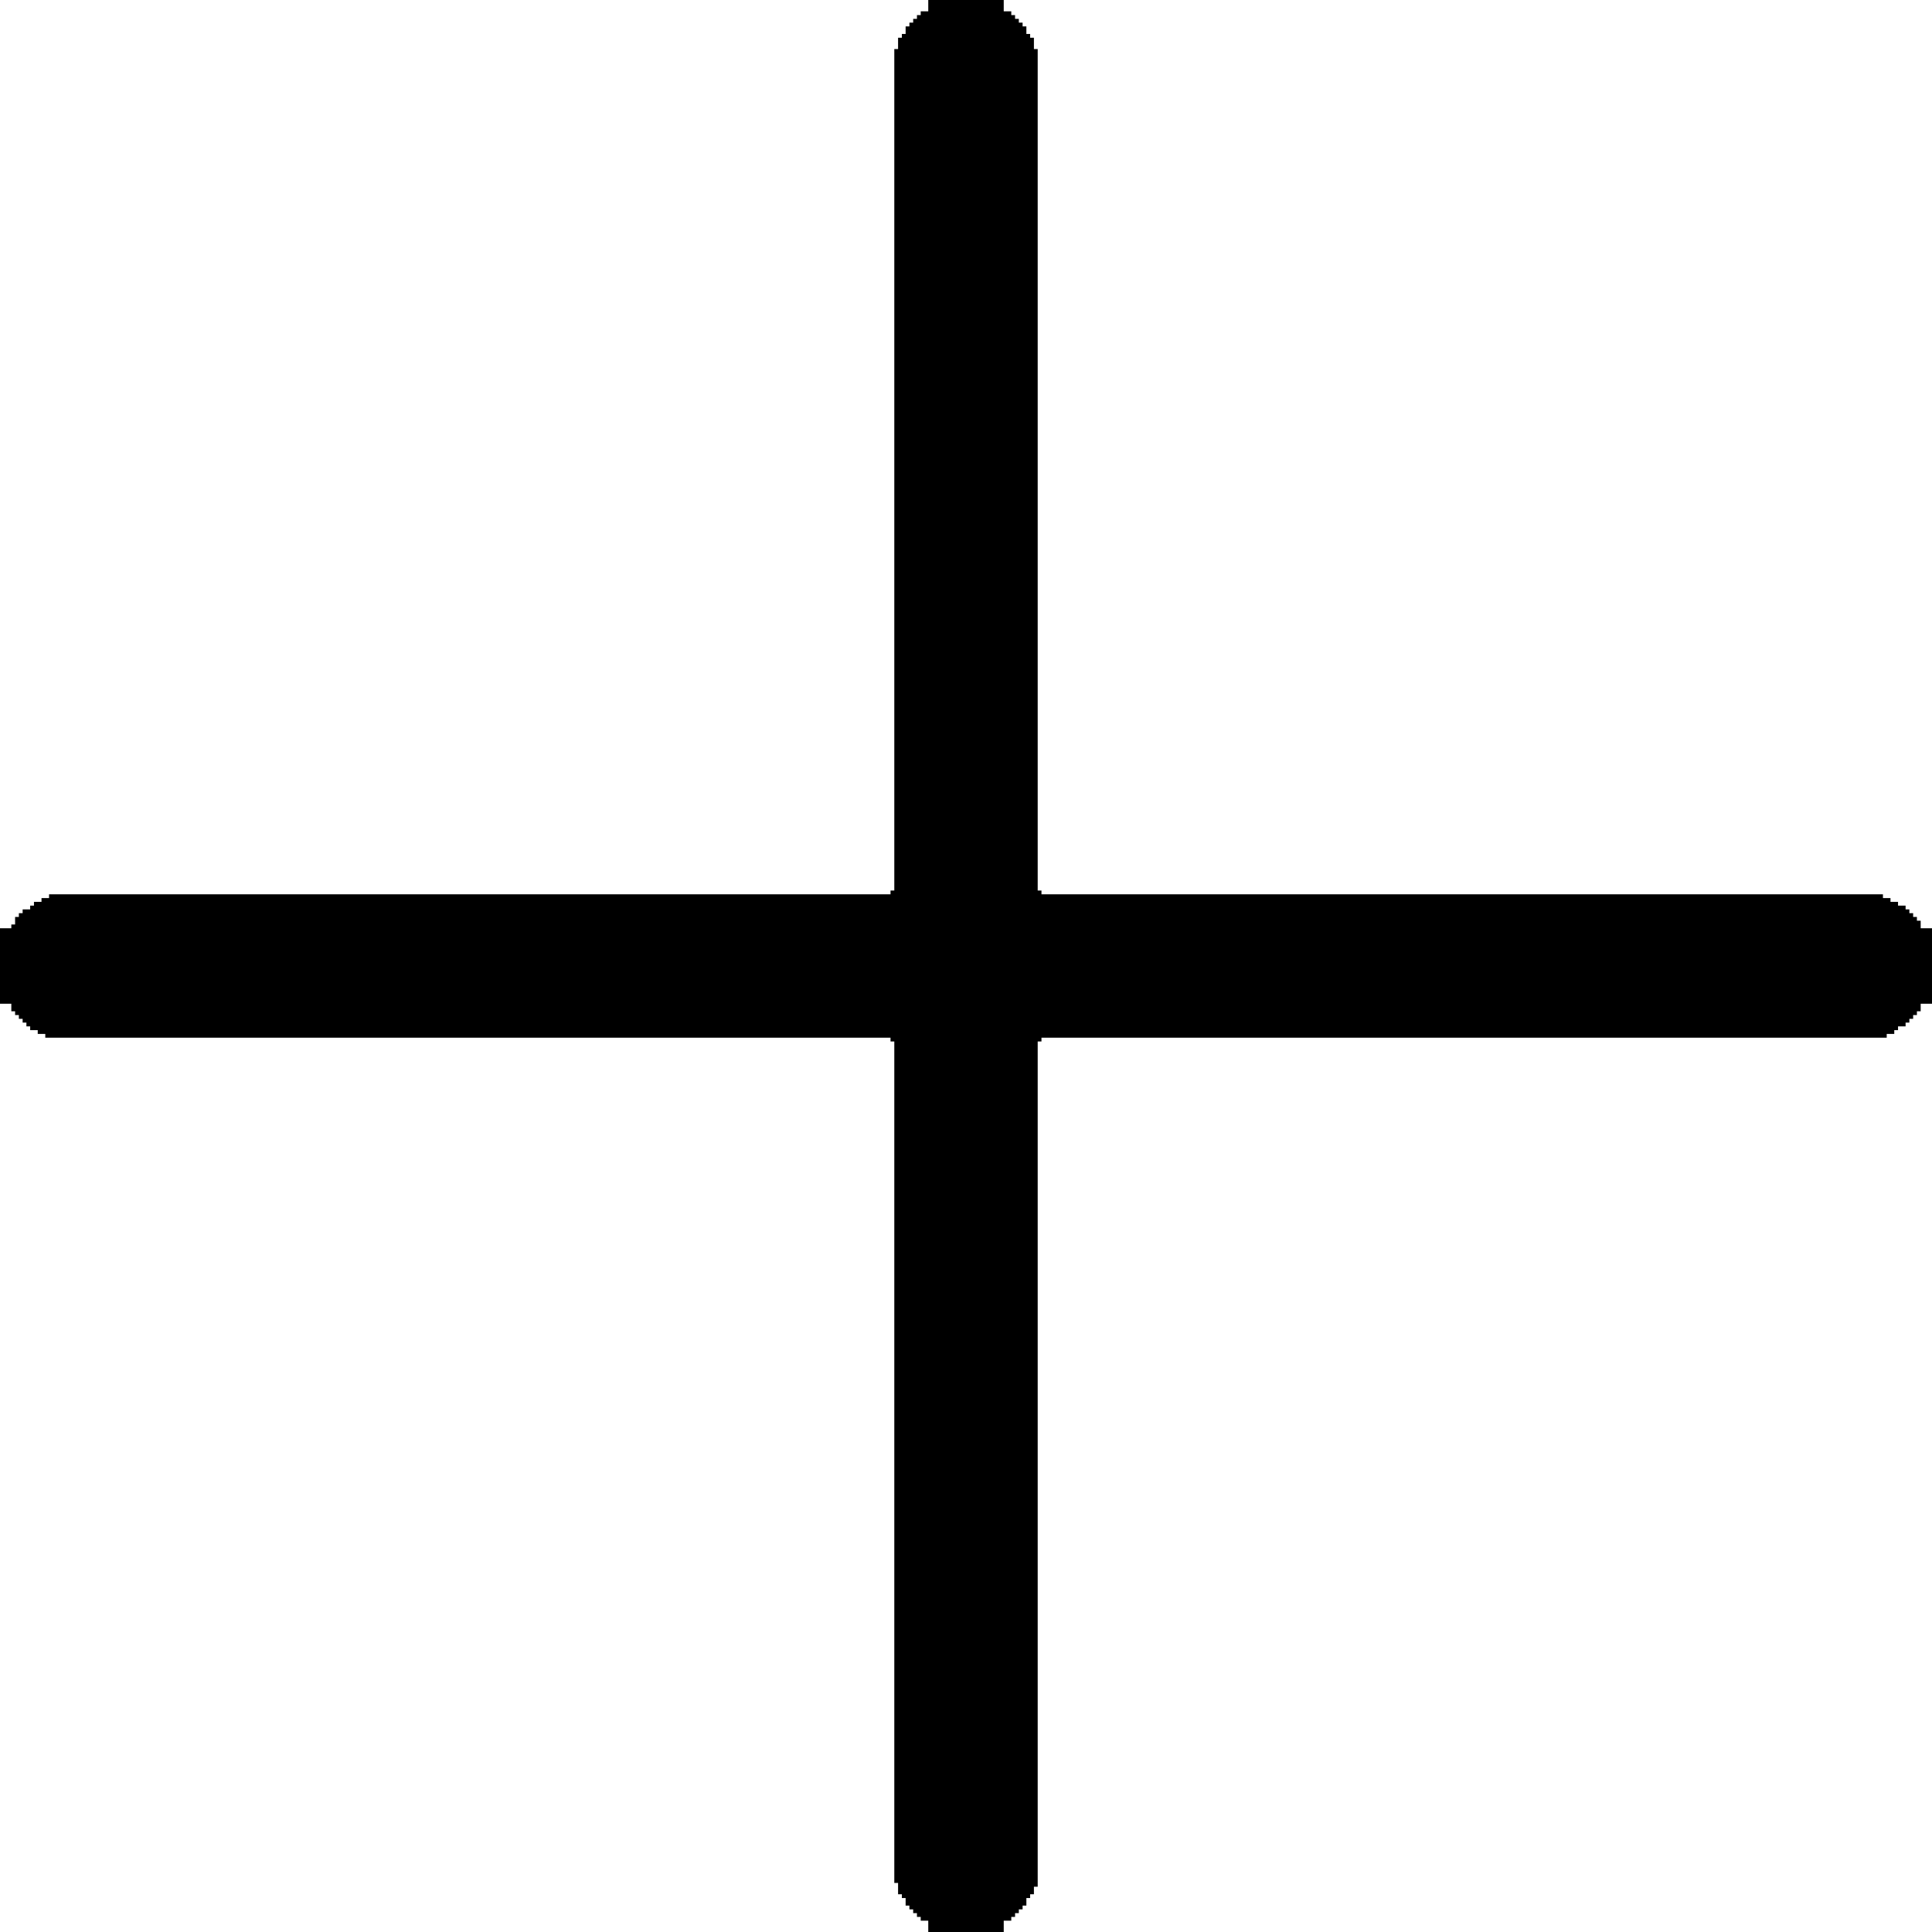
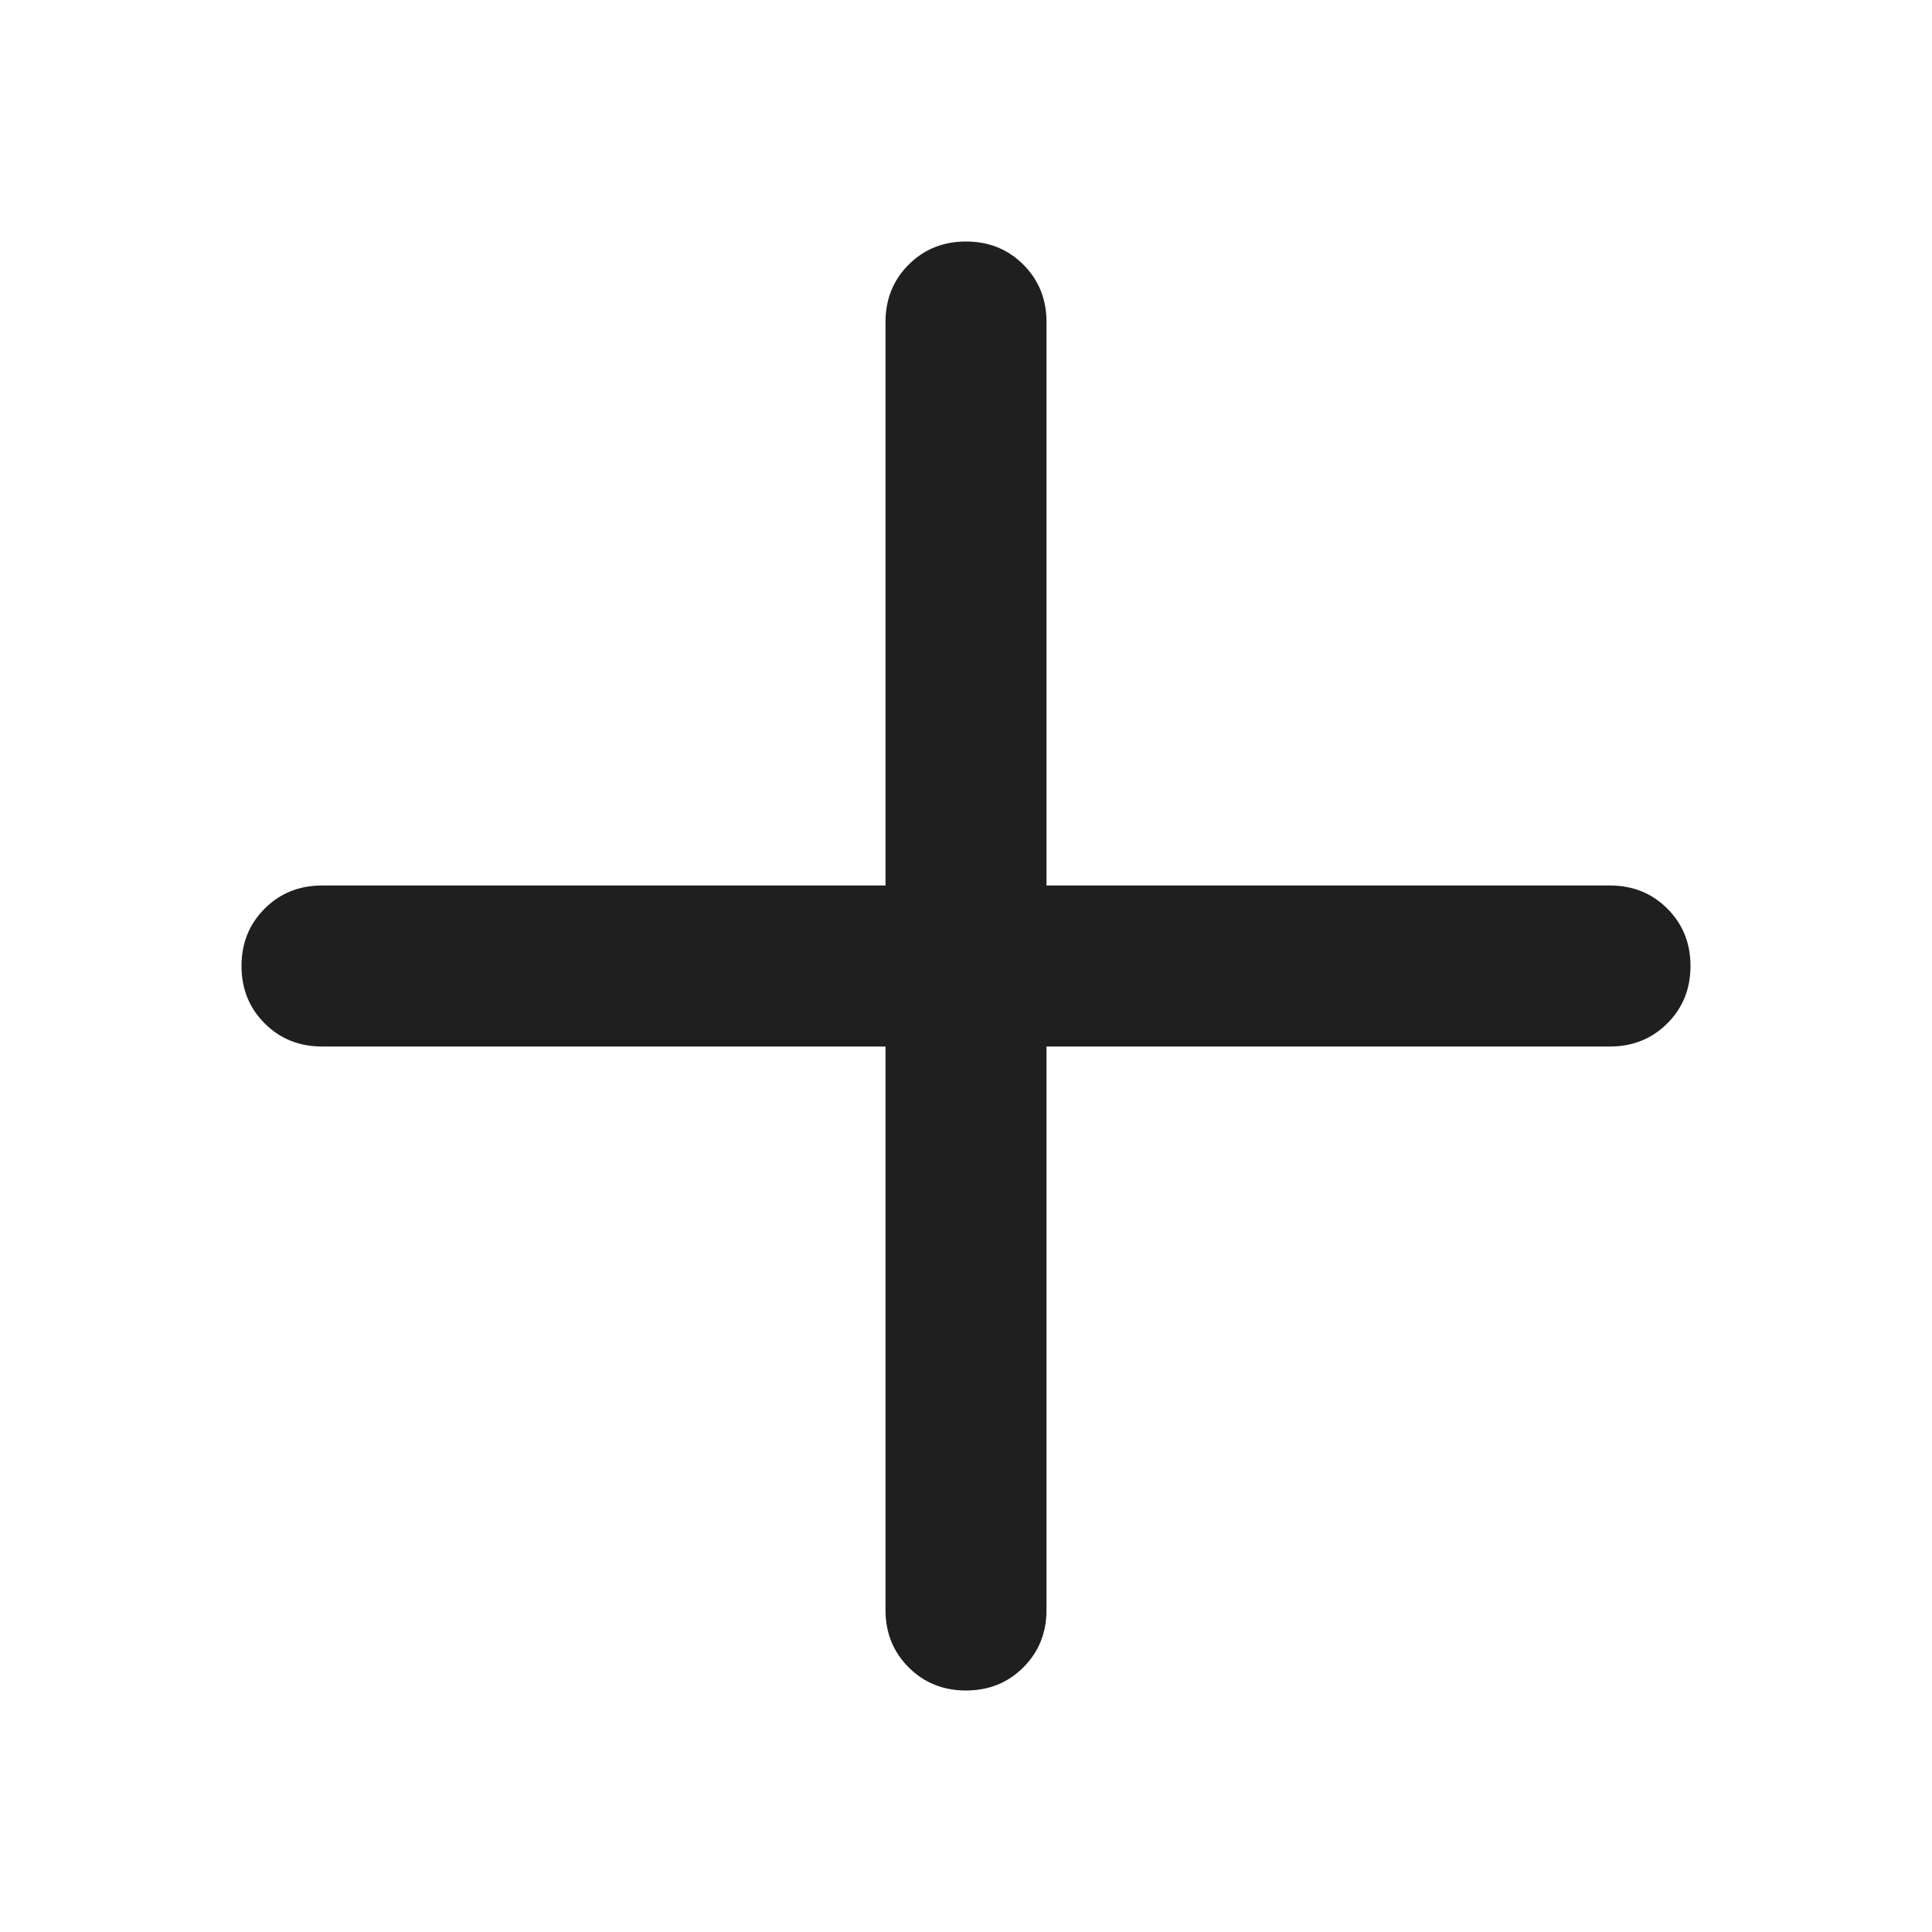
- <svg xmlns="http://www.w3.org/2000/svg" viewBox="0 0 512 512" width="512" height="512">
-   <path fill="#000" d="M246,0h20v1h-20zM246,1h20v1h-20zM246,2h20v1h-20zM244,3h24v1h-24zM243,4h26v1h-26zM242,5h28v1h-28zM241,6h30v1h-30zM240,7h32v1h-32zM240,8h32v1h-32zM239,9h34v1h-34zM238,10h36v1h-36zM238,11h36v1h-36zM238,12h36v1h-36zM237,13h38v1h-38zM237,14h38v1h-38zM237,15h38v1h-38zM237,16h38v1h-38zM237,17h38v1h-38zM237,18h38v1h-38zM237,19h38v1h-38zM237,20h38v1h-38zM237,21h38v1h-38zM237,22h38v1h-38zM237,23h38v1h-38zM237,24h38v1h-38zM237,25h38v1h-38zM237,26h38v1h-38zM237,27h38v1h-38zM237,28h38v1h-38zM237,29h38v1h-38zM237,30h38v1h-38zM237,31h38v1h-38zM237,32h38v1h-38zM237,33h38v1h-38zM237,34h38v1h-38zM237,35h38v1h-38zM237,36h38v1h-38zM237,37h38v1h-38zM237,38h38v1h-38zM237,39h38v1h-38zM237,40h38v1h-38zM237,41h38v1h-38zM237,42h38v1h-38zM237,43h38v1h-38zM237,44h38v1h-38zM237,45h38v1h-38zM237,46h38v1h-38zM237,47h38v1h-38zM237,48h38v1h-38zM237,49h38v1h-38zM237,50h38v1h-38zM237,51h38v1h-38zM237,52h38v1h-38zM237,53h38v1h-38zM237,54h38v1h-38zM237,55h38v1h-38zM237,56h38v1h-38zM237,57h38v1h-38zM237,58h38v1h-38zM237,59h38v1h-38zM237,60h38v1h-38zM237,61h38v1h-38zM237,62h38v1h-38zM237,63h38v1h-38zM237,64h38v1h-38zM237,65h38v1h-38zM237,66h38v1h-38zM237,67h38v1h-38zM237,68h38v1h-38zM237,69h38v1h-38zM237,70h38v1h-38zM237,71h38v1h-38zM237,72h38v1h-38zM237,73h38v1h-38zM237,74h38v1h-38zM237,75h38v1h-38zM237,76h38v1h-38zM237,77h38v1h-38zM237,78h38v1h-38zM237,79h38v1h-38zM237,80h38v1h-38zM237,81h38v1h-38zM237,82h38v1h-38zM237,83h38v1h-38zM237,84h38v1h-38zM237,85h38v1h-38zM237,86h38v1h-38zM237,87h38v1h-38zM237,88h38v1h-38zM237,89h38v1h-38zM237,90h38v1h-38zM237,91h38v1h-38zM237,92h38v1h-38zM237,93h38v1h-38zM237,94h38v1h-38zM237,95h38v1h-38zM237,96h38v1h-38zM237,97h38v1h-38zM237,98h38v1h-38zM237,99h38v1h-38zM237,100h38v1h-38zM237,101h38v1h-38zM237,102h38v1h-38zM237,103h38v1h-38zM237,104h38v1h-38zM237,105h38v1h-38zM237,106h38v1h-38zM237,107h38v1h-38zM237,108h38v1h-38zM237,109h38v1h-38zM237,110h38v1h-38zM237,111h38v1h-38zM237,112h38v1h-38zM237,113h38v1h-38zM237,114h38v1h-38zM237,115h38v1h-38zM237,116h38v1h-38zM237,117h38v1h-38zM237,118h38v1h-38zM237,119h38v1h-38zM237,120h38v1h-38zM237,121h38v1h-38zM237,122h38v1h-38zM237,123h38v1h-38zM237,124h38v1h-38zM237,125h38v1h-38zM237,126h38v1h-38zM237,127h38v1h-38zM237,128h38v1h-38zM237,129h38v1h-38zM237,130h38v1h-38zM237,131h38v1h-38zM237,132h38v1h-38zM237,133h38v1h-38zM237,134h38v1h-38zM237,135h38v1h-38zM237,136h38v1h-38zM237,137h38v1h-38zM237,138h38v1h-38zM237,139h38v1h-38zM237,140h38v1h-38zM237,141h38v1h-38zM237,142h38v1h-38zM237,143h38v1h-38zM237,144h38v1h-38zM237,145h38v1h-38zM237,146h38v1h-38zM237,147h38v1h-38zM237,148h38v1h-38zM237,149h38v1h-38zM237,150h38v1h-38zM237,151h38v1h-38zM237,152h38v1h-38zM237,153h38v1h-38zM237,154h38v1h-38zM237,155h38v1h-38zM237,156h38v1h-38zM237,157h38v1h-38zM237,158h38v1h-38zM237,159h38v1h-38zM237,160h38v1h-38zM237,161h38v1h-38zM237,162h38v1h-38zM237,163h38v1h-38zM237,164h38v1h-38zM237,165h38v1h-38zM237,166h38v1h-38zM237,167h38v1h-38zM237,168h38v1h-38zM237,169h38v1h-38zM237,170h38v1h-38zM237,171h38v1h-38zM237,172h38v1h-38zM237,173h38v1h-38zM237,174h38v1h-38zM237,175h38v1h-38zM237,176h38v1h-38zM237,177h38v1h-38zM237,178h38v1h-38zM237,179h38v1h-38zM237,180h38v1h-38zM237,181h38v1h-38zM237,182h38v1h-38zM237,183h38v1h-38zM237,184h38v1h-38zM237,185h38v1h-38zM237,186h38v1h-38zM237,187h38v1h-38zM237,188h38v1h-38zM237,189h38v1h-38zM237,190h38v1h-38zM237,191h38v1h-38zM237,192h38v1h-38zM237,193h38v1h-38zM237,194h38v1h-38zM237,195h38v1h-38zM237,196h38v1h-38zM237,197h38v1h-38zM237,198h38v1h-38zM237,199h38v1h-38zM237,200h38v1h-38zM237,201h38v1h-38zM237,202h38v1h-38zM237,203h38v1h-38zM237,204h38v1h-38zM237,205h38v1h-38zM237,206h38v1h-38zM237,207h38v1h-38zM237,208h38v1h-38zM237,209h38v1h-38zM237,210h38v1h-38zM237,211h38v1h-38zM237,212h38v1h-38zM237,213h38v1h-38zM237,214h38v1h-38zM237,215h38v1h-38zM237,216h38v1h-38zM237,217h38v1h-38zM237,218h38v1h-38zM237,219h38v1h-38zM237,220h38v1h-38zM237,221h38v1h-38zM237,222h38v1h-38zM237,223h38v1h-38zM237,224h38v1h-38zM237,225h38v1h-38zM237,226h38v1h-38zM237,227h38v1h-38zM237,228h38v1h-38zM237,229h38v1h-38zM237,230h38v1h-38zM237,231h38v1h-38zM237,232h38v1h-38zM237,233h38v1h-38zM237,234h38v1h-38zM237,235h38v1h-38zM236,236h40v1h-40zM13,237h486v1h-486zM11,238h490v1h-490zM9,239h494v1h-494zM8,240h497v1h-497zM6,241h500v1h-500zM5,242h502v1h-502zM4,243h504v1h-504zM4,244h505v1h-505zM3,245h506v1h-506zM0,246h512v1h-512zM0,247h512v1h-512zM0,248h512v1h-512zM0,249h512v1h-512zM0,250h512v1h-512zM0,251h512v1h-512zM0,252h512v1h-512zM0,253h512v1h-512zM0,254h512v1h-512zM0,255h512v1h-512zM0,256h512v1h-512zM0,257h512v1h-512zM0,258h512v1h-512zM0,259h512v1h-512zM0,260h512v1h-512zM0,261h512v1h-512zM0,262h512v1h-512zM0,263h512v1h-512zM0,264h512v1h-512zM0,265h512v1h-512zM3,266h506v1h-506zM3,267h506v1h-506zM4,268h504v1h-504zM5,269h502v1h-502zM6,270h500v1h-500zM7,271h498v1h-498zM8,272h495v1h-495zM10,273h492v1h-492zM12,274h488v1h-488zM236,275h40v1h-40zM237,276h38v1h-38zM237,277h38v1h-38zM237,278h38v1h-38zM237,279h38v1h-38zM237,280h38v1h-38zM237,281h38v1h-38zM237,282h38v1h-38zM237,283h38v1h-38zM237,284h38v1h-38zM237,285h38v1h-38zM237,286h38v1h-38zM237,287h38v1h-38zM237,288h38v1h-38zM237,289h38v1h-38zM237,290h38v1h-38zM237,291h38v1h-38zM237,292h38v1h-38zM237,293h38v1h-38zM237,294h38v1h-38zM237,295h38v1h-38zM237,296h38v1h-38zM237,297h38v1h-38zM237,298h38v1h-38zM237,299h38v1h-38zM237,300h38v1h-38zM237,301h38v1h-38zM237,302h38v1h-38zM237,303h38v1h-38zM237,304h38v1h-38zM237,305h38v1h-38zM237,306h38v1h-38zM237,307h38v1h-38zM237,308h38v1h-38zM237,309h38v1h-38zM237,310h38v1h-38zM237,311h38v1h-38zM237,312h38v1h-38zM237,313h38v1h-38zM237,314h38v1h-38zM237,315h38v1h-38zM237,316h38v1h-38zM237,317h38v1h-38zM237,318h38v1h-38zM237,319h38v1h-38zM237,320h38v1h-38zM237,321h38v1h-38zM237,322h38v1h-38zM237,323h38v1h-38zM237,324h38v1h-38zM237,325h38v1h-38zM237,326h38v1h-38zM237,327h38v1h-38zM237,328h38v1h-38zM237,329h38v1h-38zM237,330h38v1h-38zM237,331h38v1h-38zM237,332h38v1h-38zM237,333h38v1h-38zM237,334h38v1h-38zM237,335h38v1h-38zM237,336h38v1h-38zM237,337h38v1h-38zM237,338h38v1h-38zM237,339h38v1h-38zM237,340h38v1h-38zM237,341h38v1h-38zM237,342h38v1h-38zM237,343h38v1h-38zM237,344h38v1h-38zM237,345h38v1h-38zM237,346h38v1h-38zM237,347h38v1h-38zM237,348h38v1h-38zM237,349h38v1h-38zM237,350h38v1h-38zM237,351h38v1h-38zM237,352h38v1h-38zM237,353h38v1h-38zM237,354h38v1h-38zM237,355h38v1h-38zM237,356h38v1h-38zM237,357h38v1h-38zM237,358h38v1h-38zM237,359h38v1h-38zM237,360h38v1h-38zM237,361h38v1h-38zM237,362h38v1h-38zM237,363h38v1h-38zM237,364h38v1h-38zM237,365h38v1h-38zM237,366h38v1h-38zM237,367h38v1h-38zM237,368h38v1h-38zM237,369h38v1h-38zM237,370h38v1h-38zM237,371h38v1h-38zM237,372h38v1h-38zM237,373h38v1h-38zM237,374h38v1h-38zM237,375h38v1h-38zM237,376h38v1h-38zM237,377h38v1h-38zM237,378h38v1h-38zM237,379h38v1h-38zM237,380h38v1h-38zM237,381h38v1h-38zM237,382h38v1h-38zM237,383h38v1h-38zM237,384h38v1h-38zM237,385h38v1h-38zM237,386h38v1h-38zM237,387h38v1h-38zM237,388h38v1h-38zM237,389h38v1h-38zM237,390h38v1h-38zM237,391h38v1h-38zM237,392h38v1h-38zM237,393h38v1h-38zM237,394h38v1h-38zM237,395h38v1h-38zM237,396h38v1h-38zM237,397h38v1h-38zM237,398h38v1h-38zM237,399h38v1h-38zM237,400h38v1h-38zM237,401h38v1h-38zM237,402h38v1h-38zM237,403h38v1h-38zM237,404h38v1h-38zM237,405h38v1h-38zM237,406h38v1h-38zM237,407h38v1h-38zM237,408h38v1h-38zM237,409h38v1h-38zM237,410h38v1h-38zM237,411h38v1h-38zM237,412h38v1h-38zM237,413h38v1h-38zM237,414h38v1h-38zM237,415h38v1h-38zM237,416h38v1h-38zM237,417h38v1h-38zM237,418h38v1h-38zM237,419h38v1h-38zM237,420h38v1h-38zM237,421h38v1h-38zM237,422h38v1h-38zM237,423h38v1h-38zM237,424h38v1h-38zM237,425h38v1h-38zM237,426h38v1h-38zM237,427h38v1h-38zM237,428h38v1h-38zM237,429h38v1h-38zM237,430h38v1h-38zM237,431h38v1h-38zM237,432h38v1h-38zM237,433h38v1h-38zM237,434h38v1h-38zM237,435h38v1h-38zM237,436h38v1h-38zM237,437h38v1h-38zM237,438h38v1h-38zM237,439h38v1h-38zM237,440h38v1h-38zM237,441h38v1h-38zM237,442h38v1h-38zM237,443h38v1h-38zM237,444h38v1h-38zM237,445h38v1h-38zM237,446h38v1h-38zM237,447h38v1h-38zM237,448h38v1h-38zM237,449h38v1h-38zM237,450h38v1h-38zM237,451h38v1h-38zM237,452h38v1h-38zM237,453h38v1h-38zM237,454h38v1h-38zM237,455h38v1h-38zM237,456h38v1h-38zM237,457h38v1h-38zM237,458h38v1h-38zM237,459h38v1h-38zM237,460h38v1h-38zM237,461h38v1h-38zM237,462h38v1h-38zM237,463h38v1h-38zM237,464h38v1h-38zM237,465h38v1h-38zM237,466h38v1h-38zM237,467h38v1h-38zM237,468h38v1h-38zM237,469h38v1h-38zM237,470h38v1h-38zM237,471h38v1h-38zM237,472h38v1h-38zM237,473h38v1h-38zM237,474h38v1h-38zM237,475h38v1h-38zM237,476h38v1h-38zM237,477h38v1h-38zM237,478h38v1h-38zM237,479h38v1h-38zM237,480h38v1h-38zM237,481h38v1h-38zM237,482h38v1h-38zM237,483h38v1h-38zM237,484h38v1h-38zM237,485h38v1h-38zM237,486h38v1h-38zM237,487h38v1h-38zM237,488h38v1h-38zM237,489h38v1h-38zM237,490h38v1h-38zM237,491h38v1h-38zM237,492h38v1h-38zM237,493h38v1h-38zM237,494h38v1h-38zM237,495h38v1h-38zM237,496h38v1h-38zM237,497h38v1h-38zM237,498h38v1h-38zM238,499h37v1h-37zM238,500h36v1h-36zM238,501h36v1h-36zM239,502h34v1h-34zM240,503h32v1h-32zM240,504h32v1h-32zM241,505h30v1h-30zM242,506h28v1h-28zM243,507h26v1h-26zM244,508h24v1h-24zM246,509h20v1h-20zM246,510h20v1h-20zM246,511h20v1h-20z" />
+ <svg xmlns="http://www.w3.org/2000/svg" height="24px" viewBox="0 -960 960 960" width="24px" fill="#1f1f1f">
+   <path d="M451.5-131.5Q440-143 440-160v-280H160q-17 0-28.5-11.5T120-480q0-17 11.5-28.5T160-520h280v-280q0-17 11.5-28.5T480-840q17 0 28.5 11.5T520-800v280h280q17 0 28.5 11.5T840-480q0 17-11.5 28.5T800-440H520v280q0 17-11.5 28.5T480-120q-17 0-28.5-11.5Z" />
</svg>
